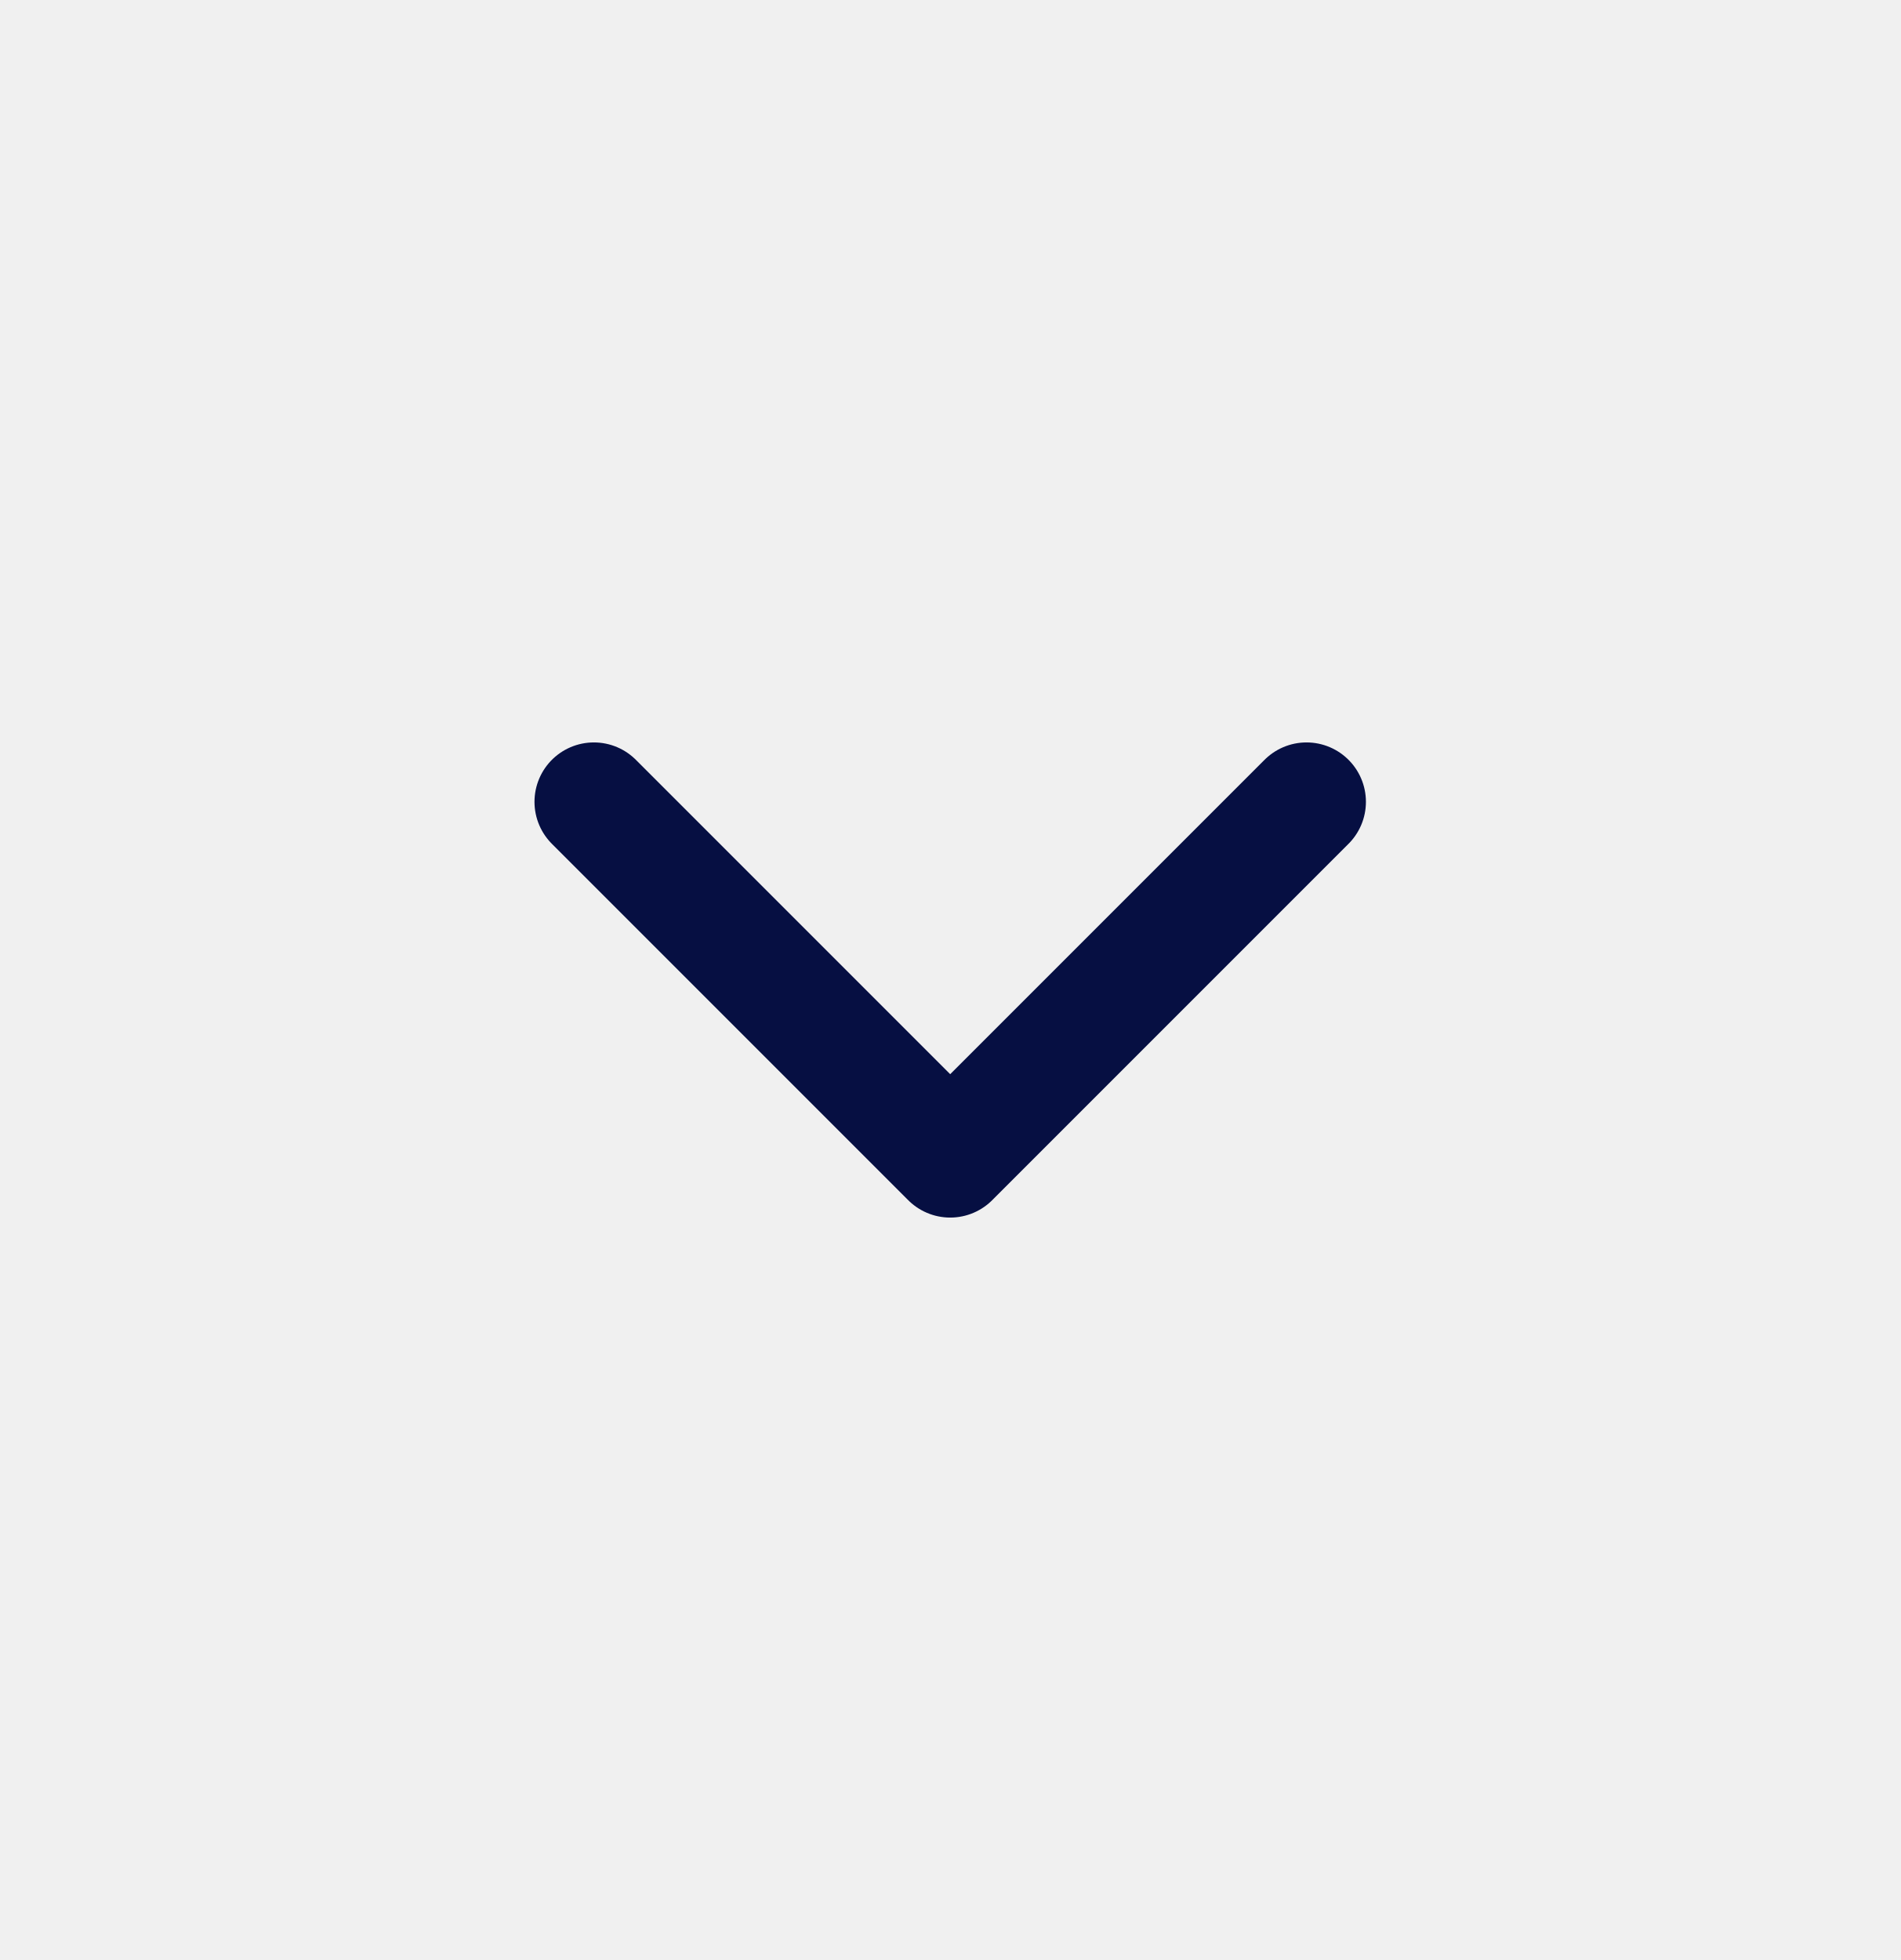
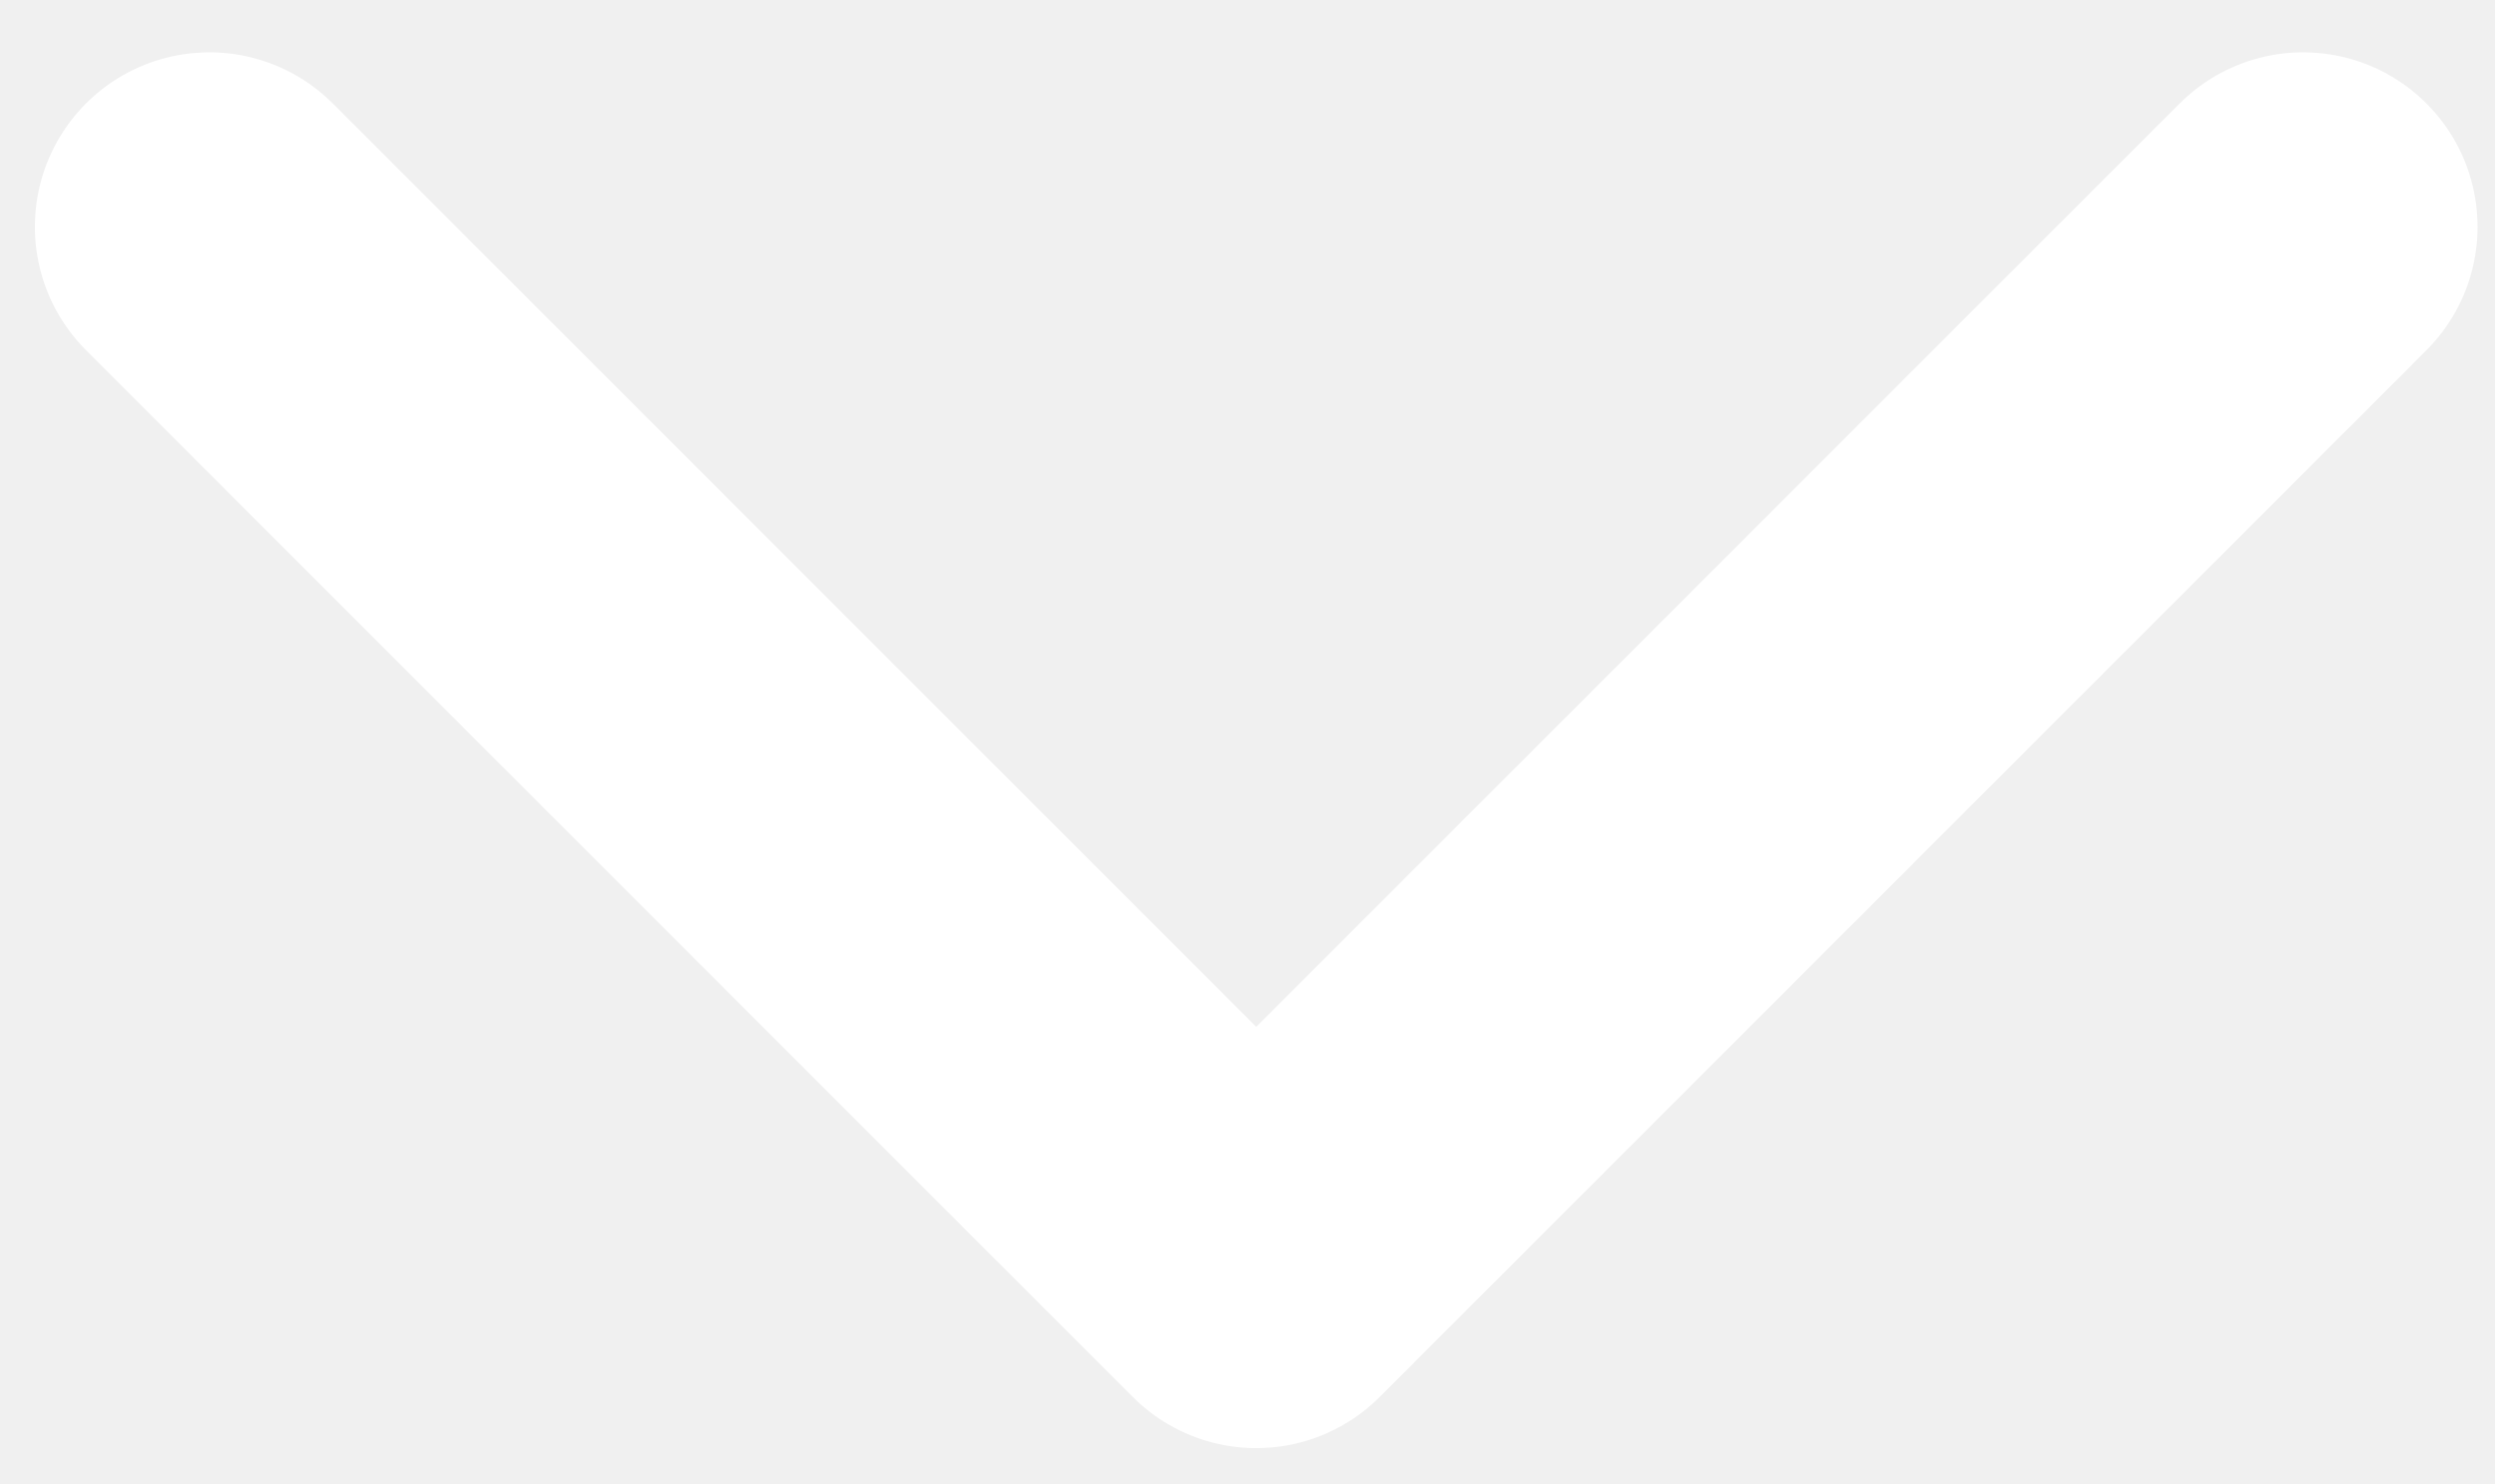
- <svg xmlns="http://www.w3.org/2000/svg" width="32" height="33" viewBox="0 0 32 33" fill="none">
-   <path d="M10 13.5L16 19.5L22 13.5" stroke="#060F42" stroke-width="2" stroke-linecap="round" stroke-linejoin="round" />
+ <svg xmlns="http://www.w3.org/2000/svg" version="1.1" id="Слой_1" x="0px" y="0px" viewBox="0 0 14.3 8.5" style="enable-background:new 0 0 14.3 8.5;" xml:space="preserve">
+   <style type="text/css">
+ 	.st0{fill:none;stroke:#FFFFFF;stroke-width:2;stroke-linecap:round;stroke-linejoin:round;}
+ </style>
+   <path class="st0" d="M1.2,1.3l6,6l6-6" />
</svg>
